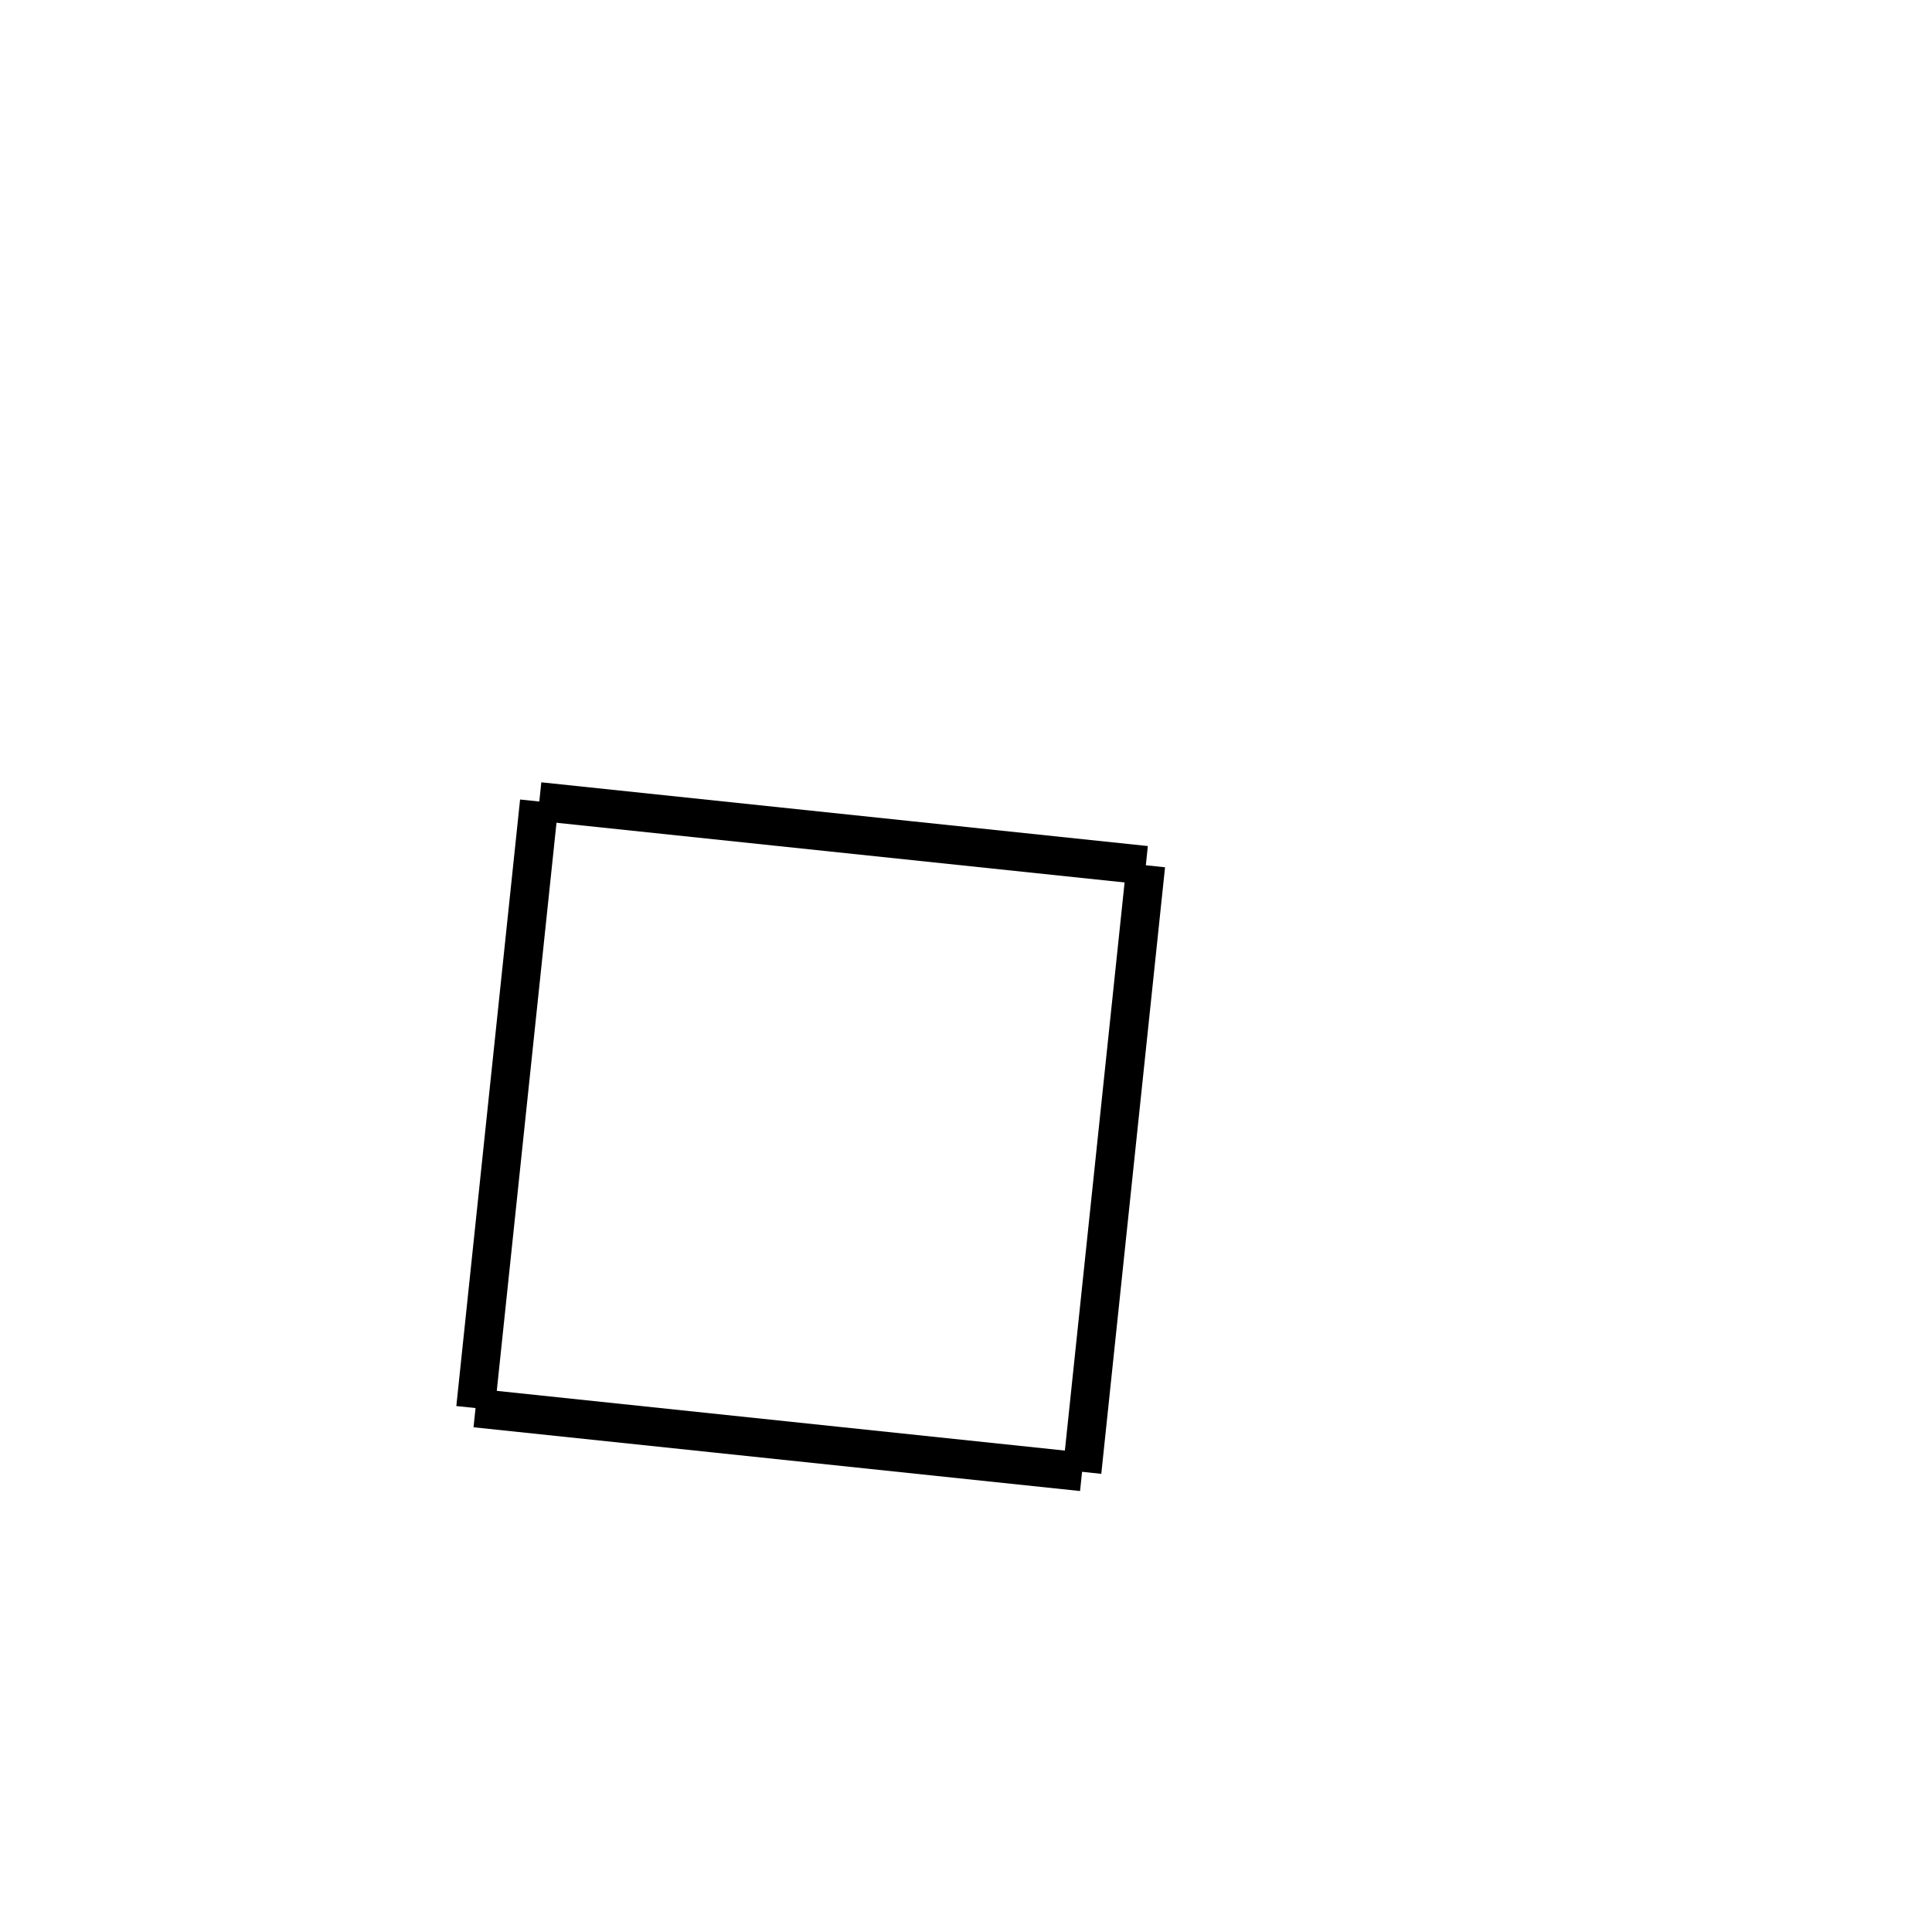
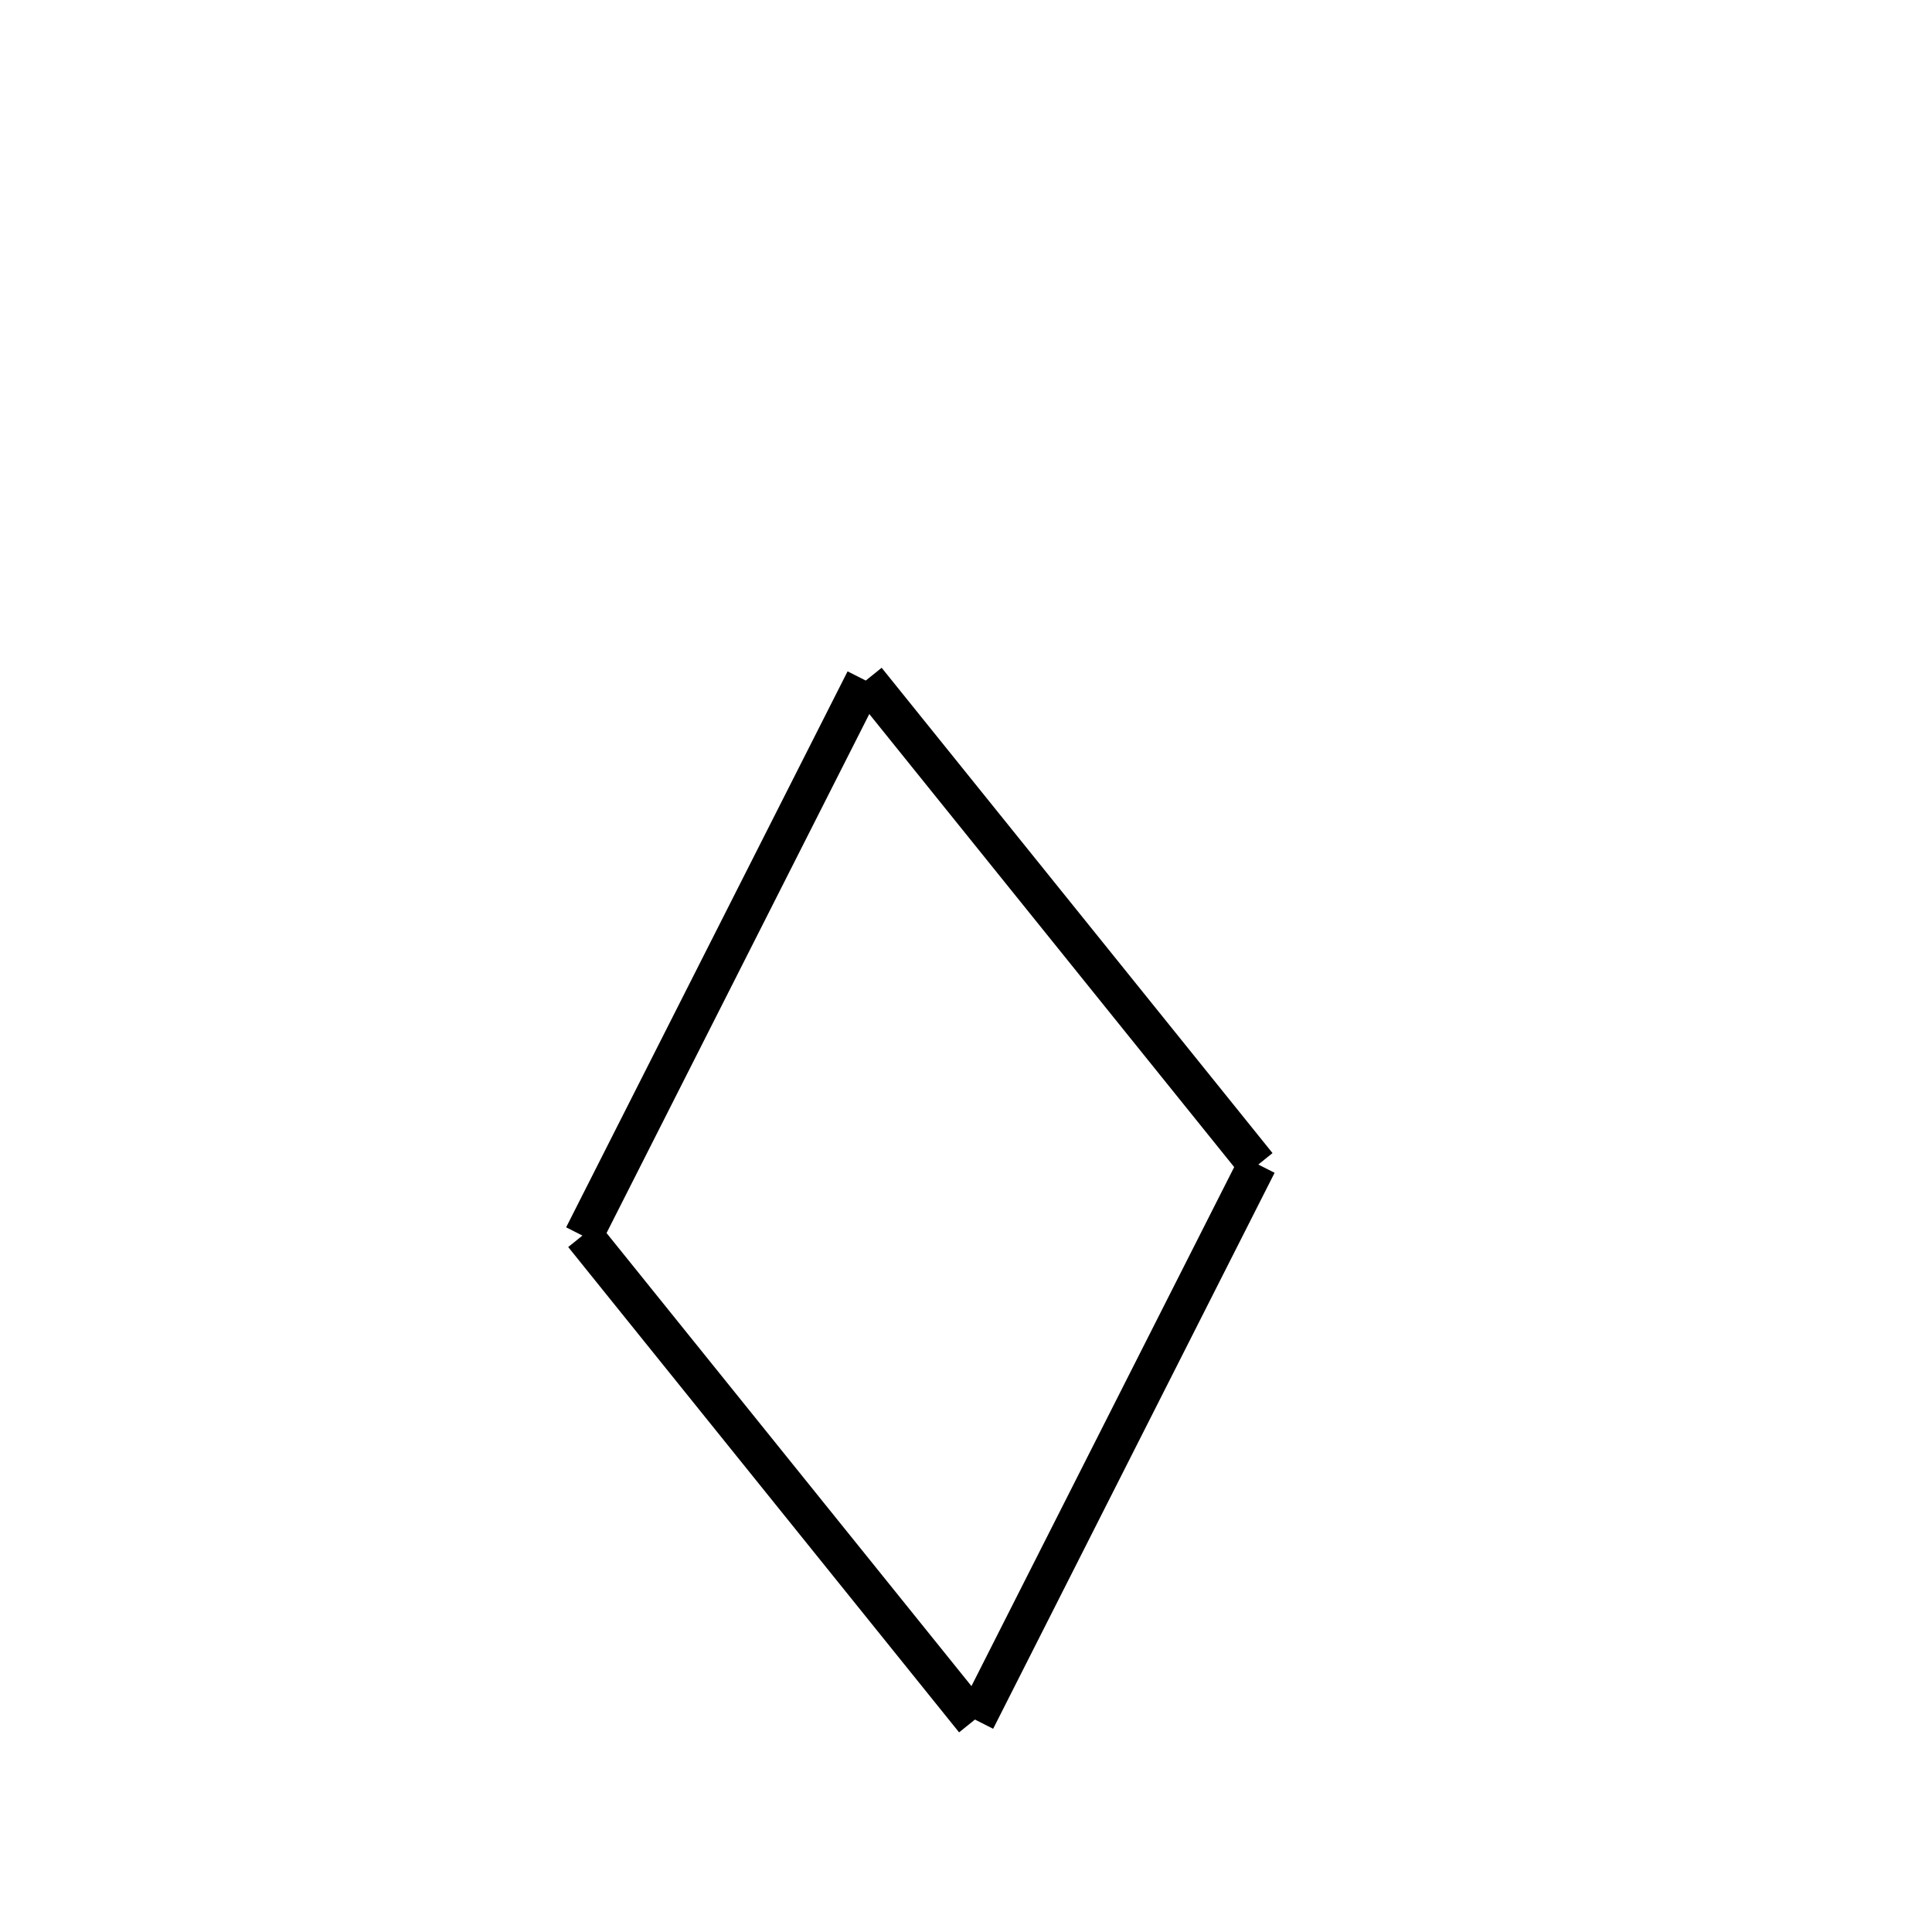
<svg xmlns="http://www.w3.org/2000/svg" height="100" width="100">
-   <line x1="27.914" y1="41.487" x2="59.308" y2="44.786" stroke-width="2" stroke="black" />
-   <line x1="59.308" y1="44.786" x2="56.008" y2="76.181" stroke-width="2" stroke="black" />
-   <line x1="24.614" y1="72.881" x2="56.008" y2="76.181" stroke-width="2" stroke="black" />
-   <line x1="27.914" y1="41.487" x2="24.614" y2="72.881" stroke-width="2" stroke="black" />
+   <line x1="44.855" y1="35.191" x2="65.087" y2="60.311" stroke-width="2" stroke="black" />
+   <line x1="65.081" y1="60.252" x2="50.513" y2="89.03" stroke-width="2" stroke="black" />
+   <line x1="30.189" y1="63.919" x2="50.421" y2="89.039" stroke-width="2" stroke="black" />
+   <line x1="44.763" y1="35.201" x2="30.195" y2="63.978" stroke-width="2" stroke="black" />
</svg>
